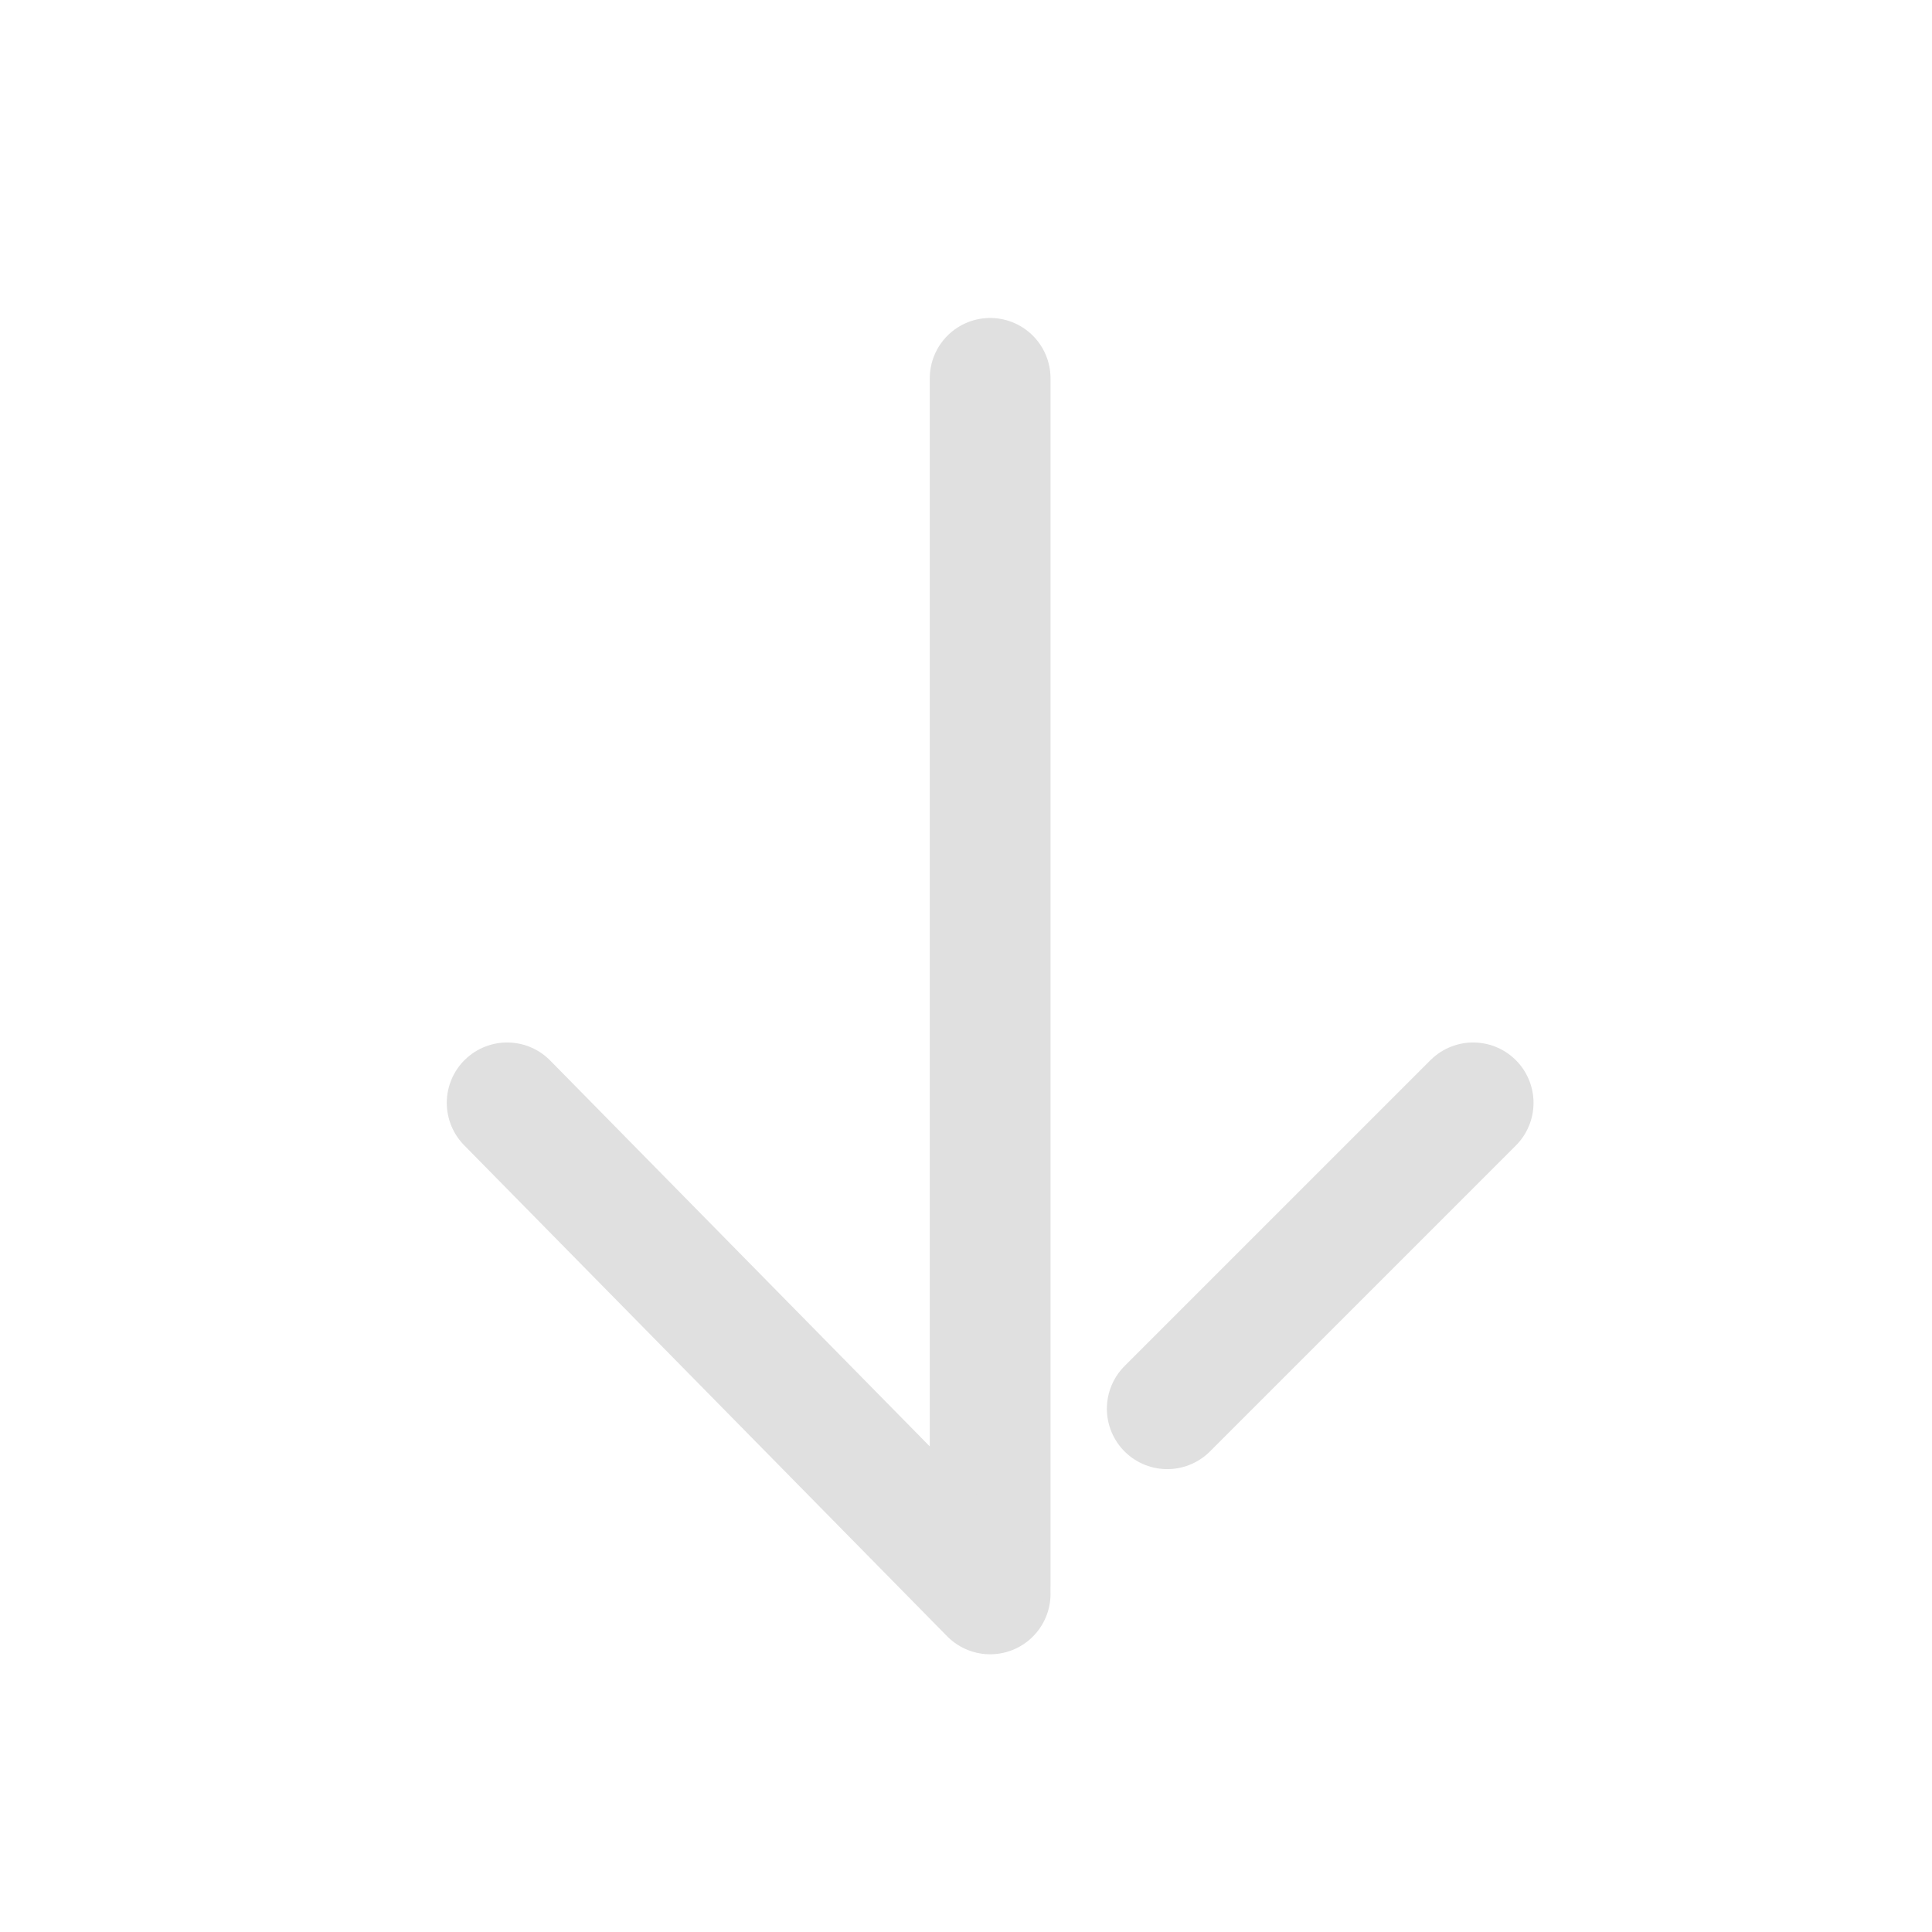
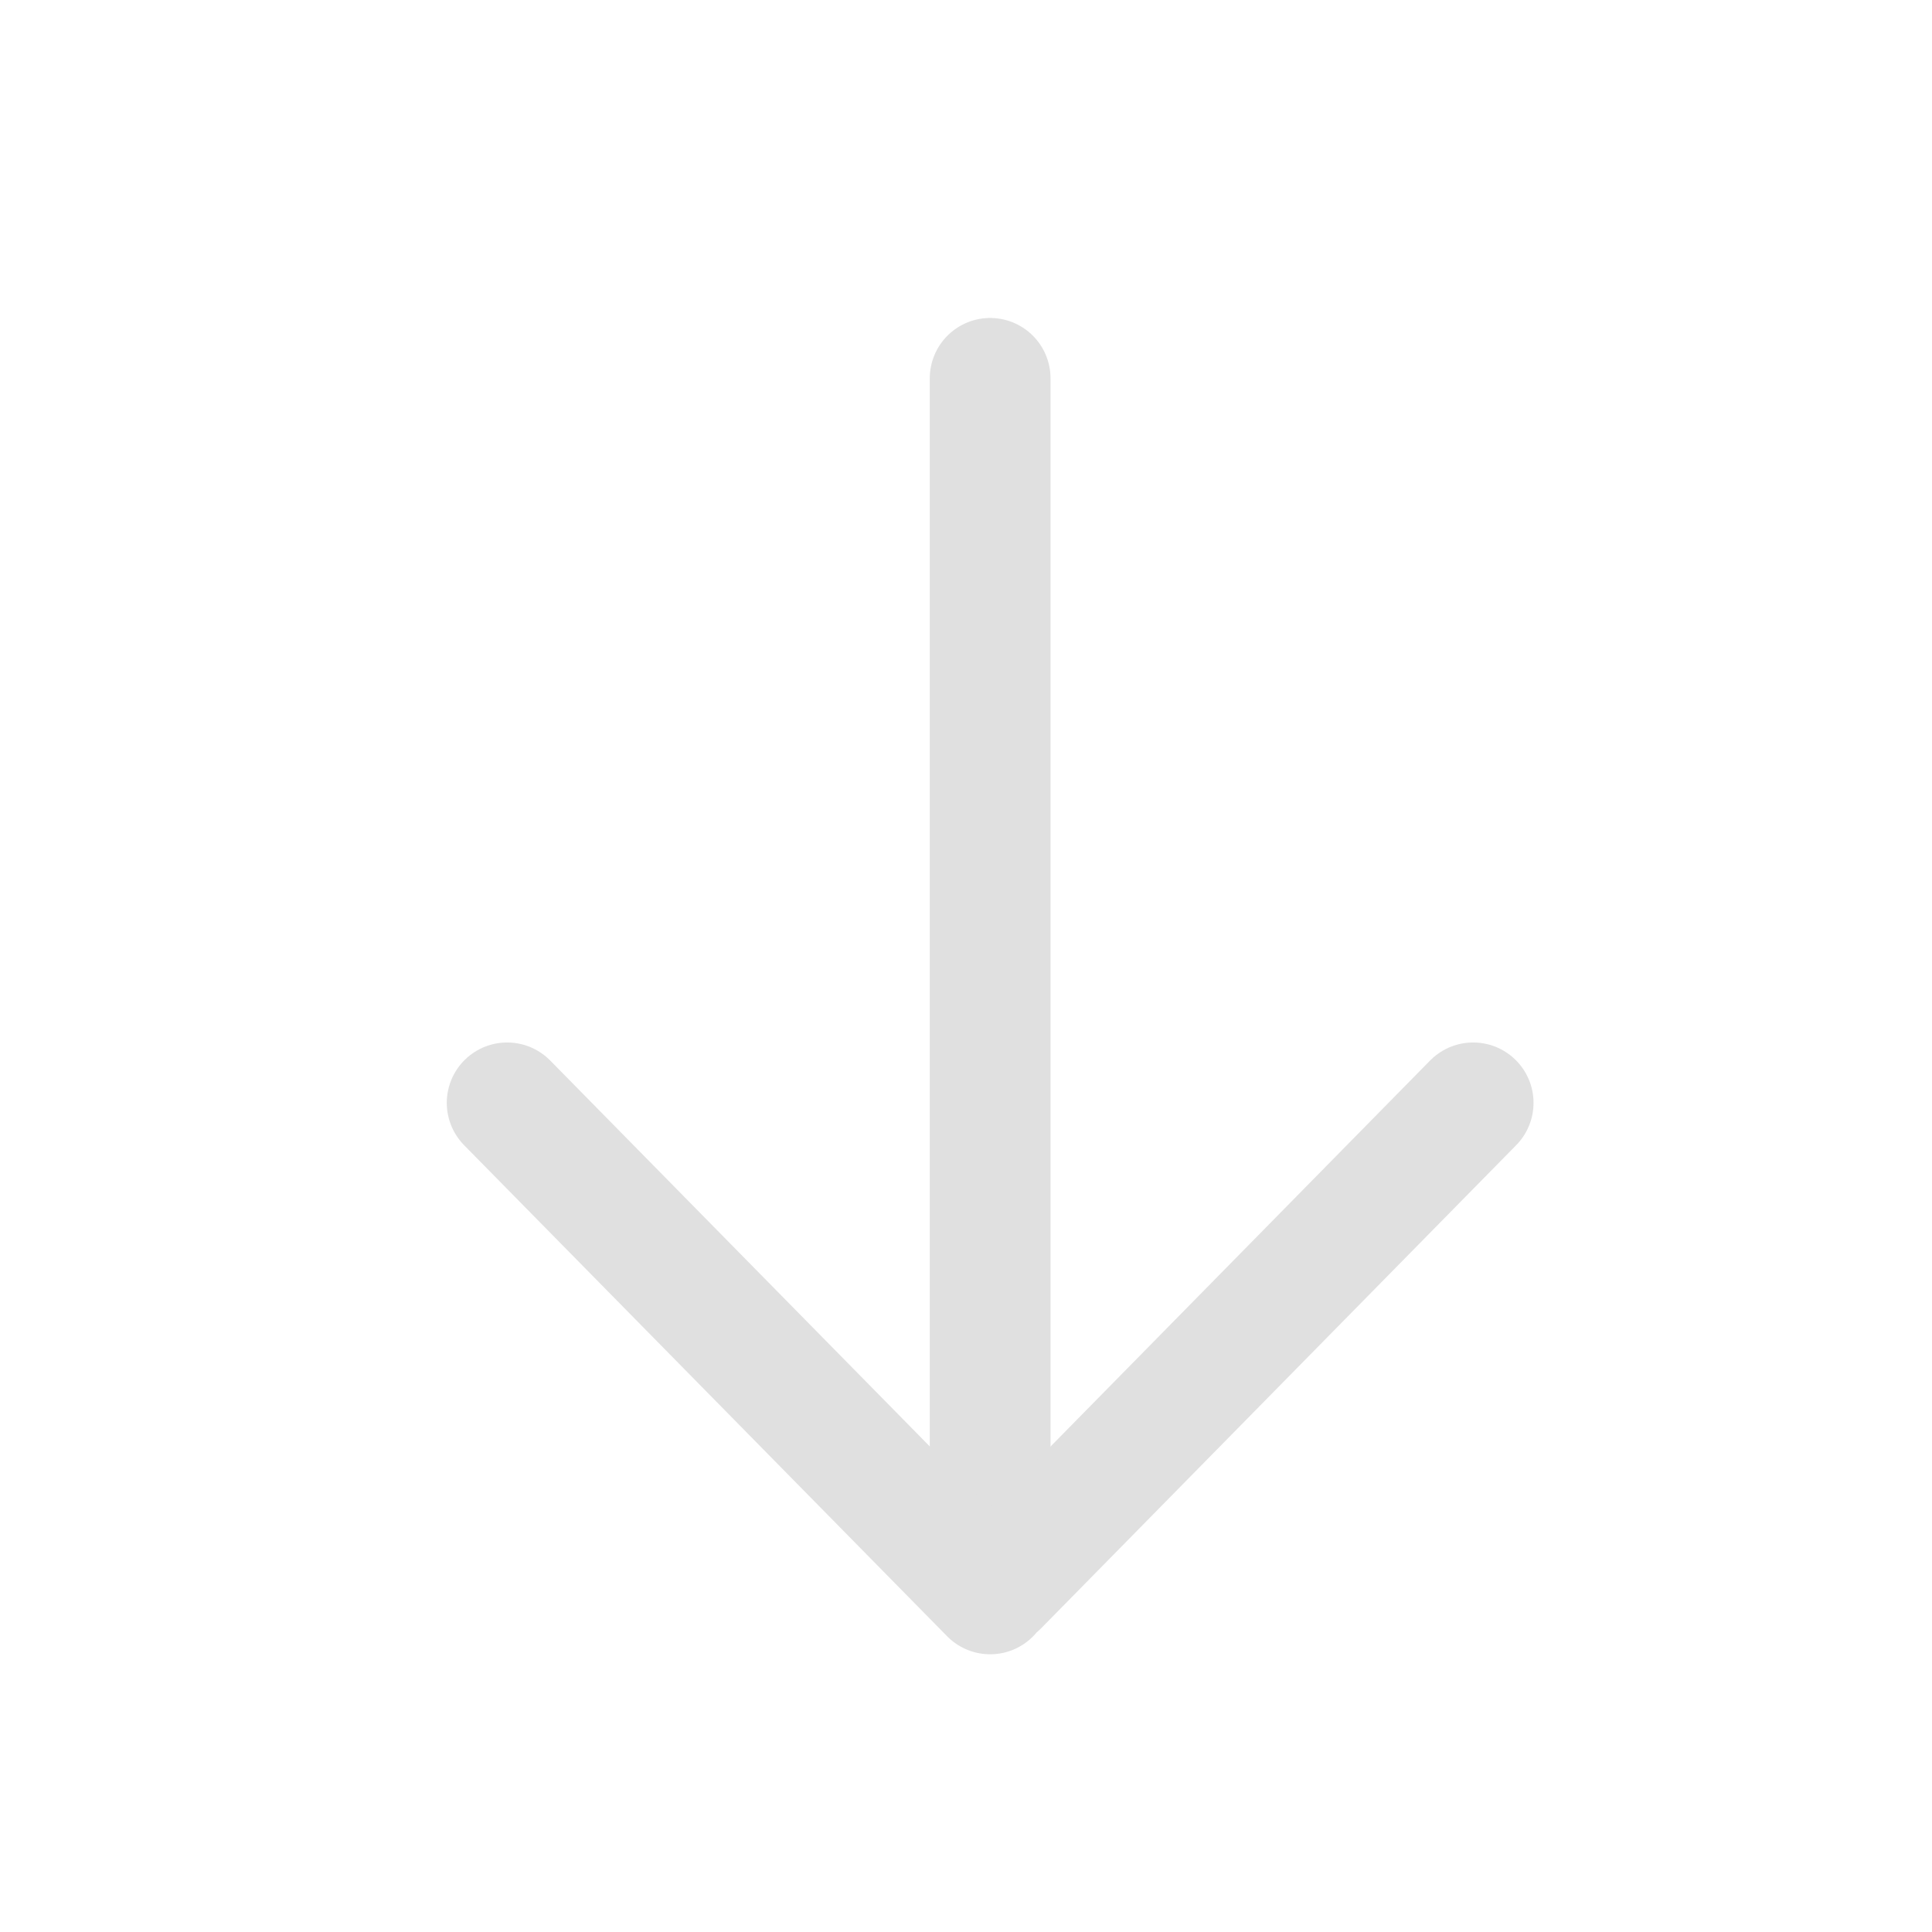
<svg xmlns="http://www.w3.org/2000/svg" id="Layer_1" version="1.1" viewBox="0 0 24 24">
  <defs>
    <style>
      .st0 {
        fill: none;
        stroke: #e0e0e0;
        stroke-linecap: round;
        stroke-linejoin: round;
        stroke-width: 1.5px;
      }
    </style>
  </defs>
  <path class="st0" d="M12.3,19.7V4.7" />
-   <path class="st0" d="M18.3,13.7l-3,3-.8.8M12.3,19.8l-6-6.1" />
+   <path class="st0" d="M18.3,13.7l-5.9,6M12.3,19.8l-6-6.1" />
</svg>
